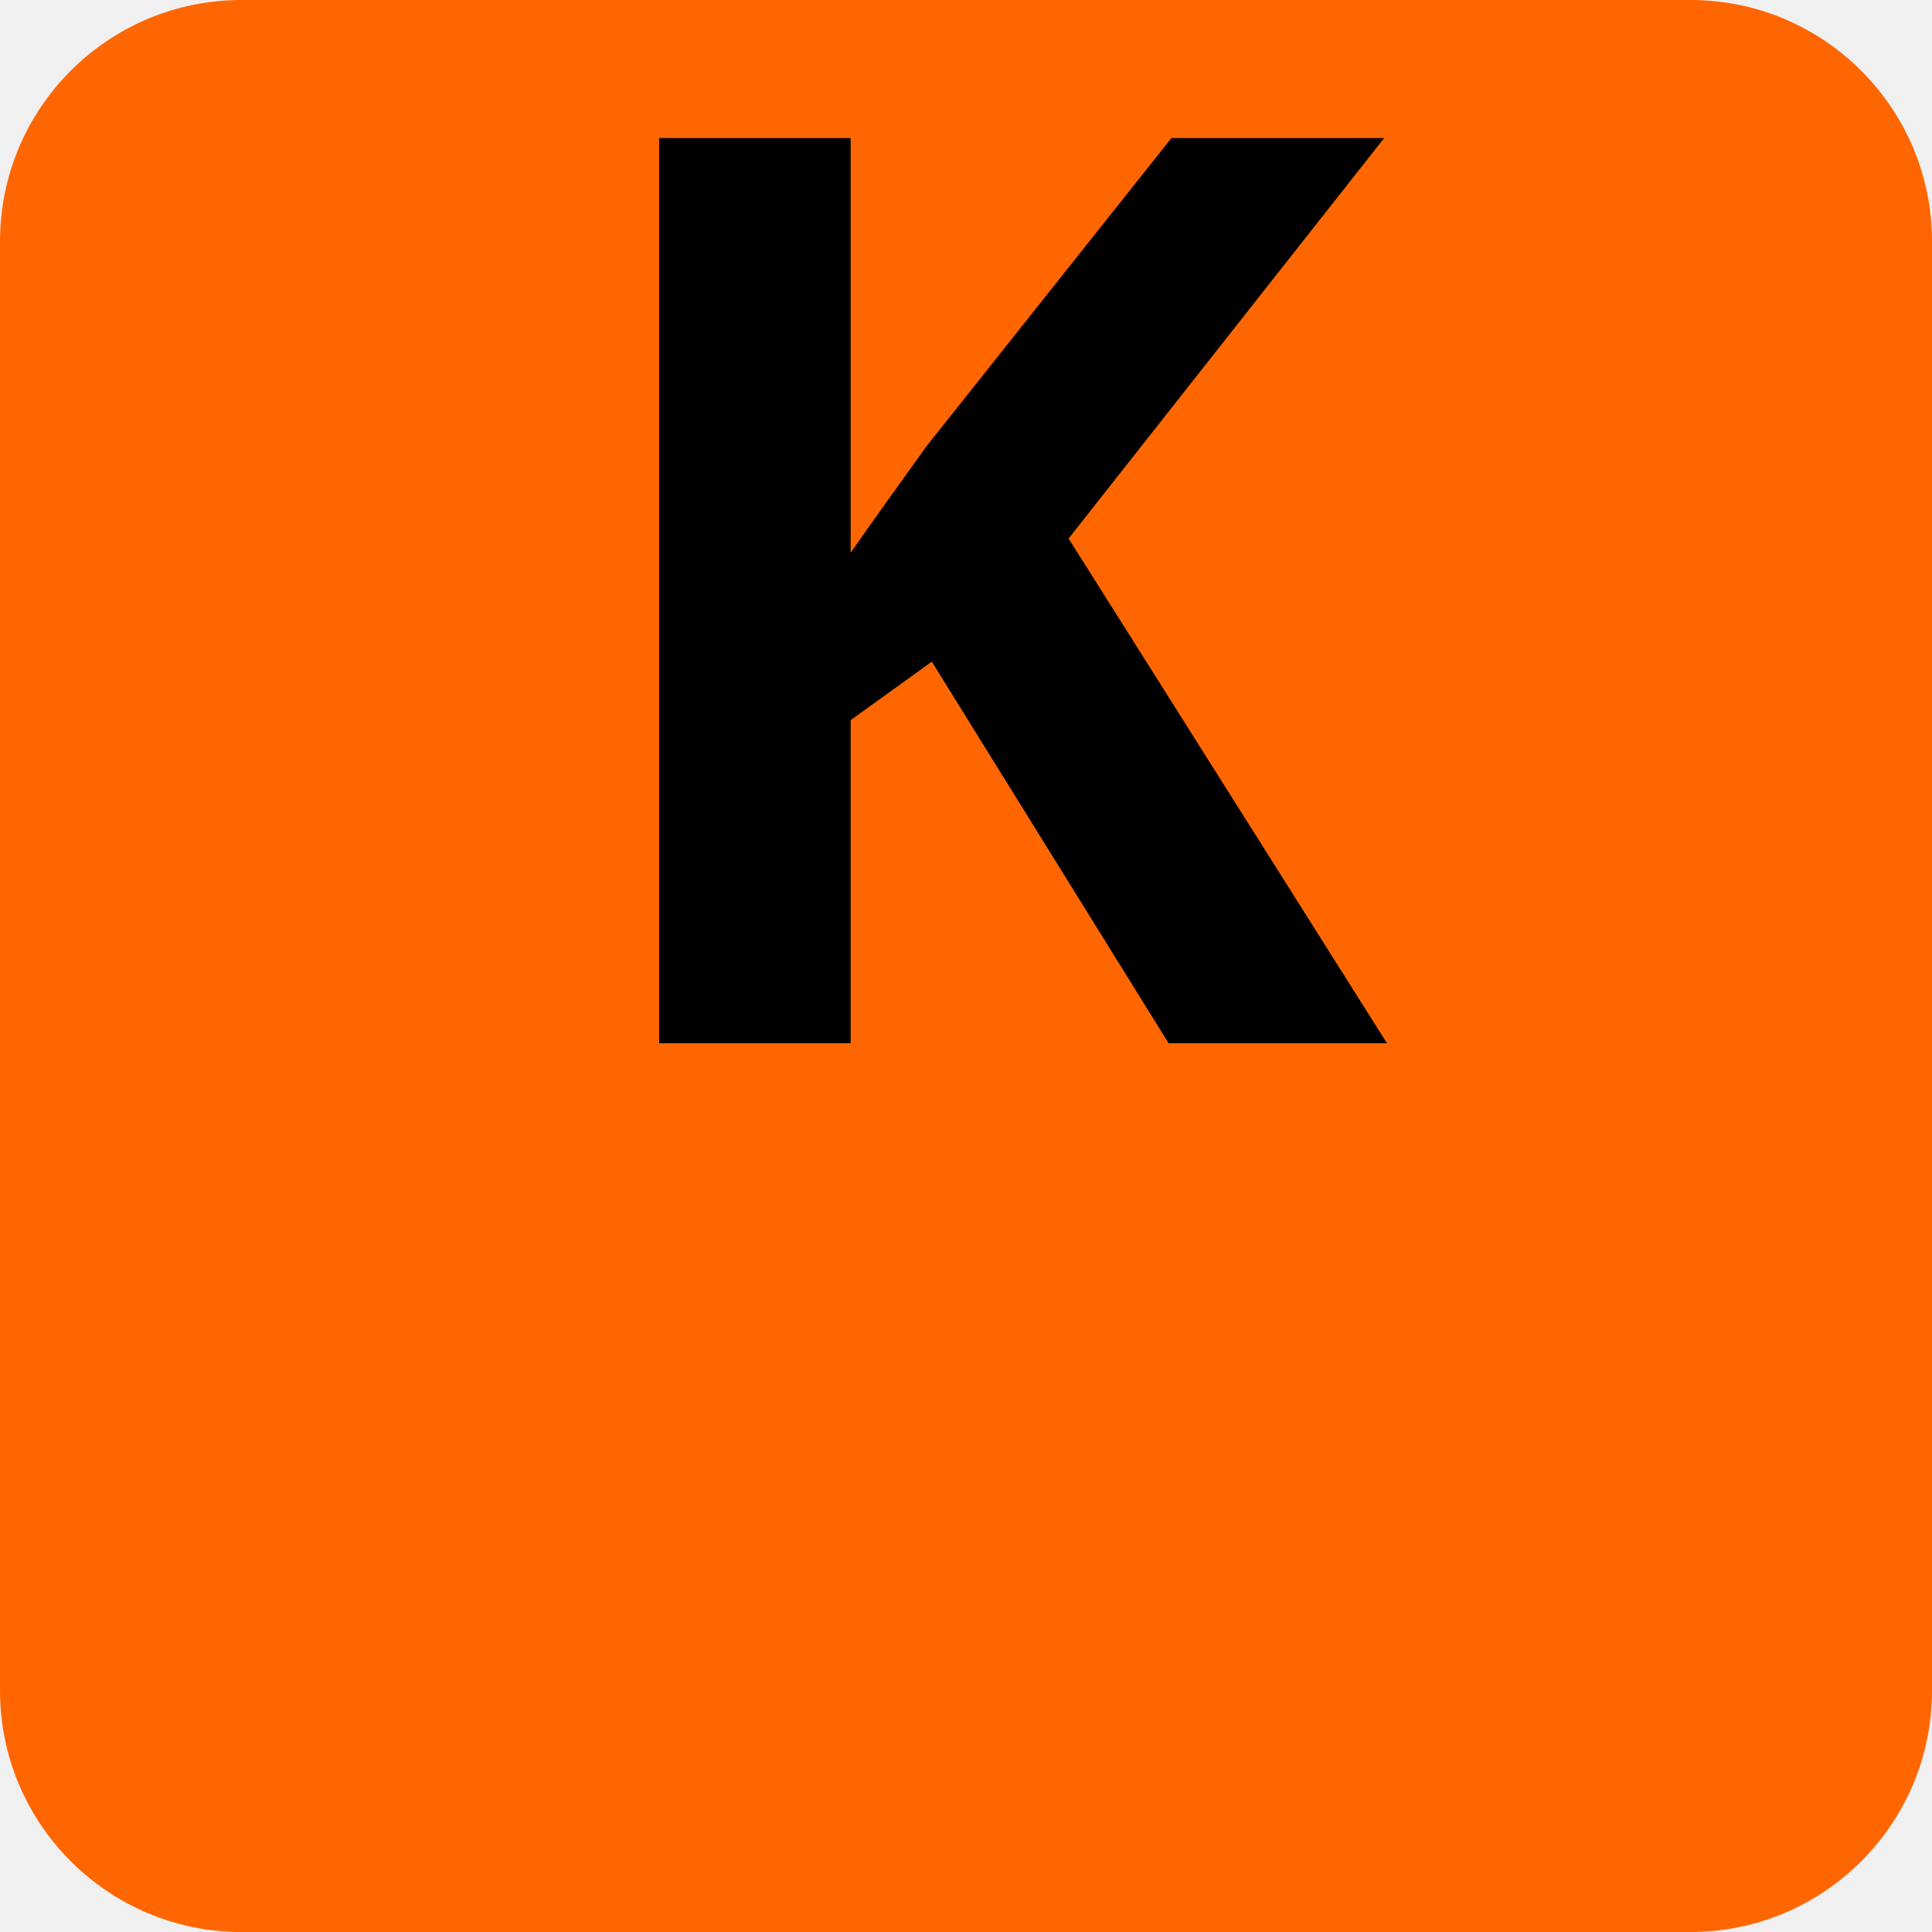
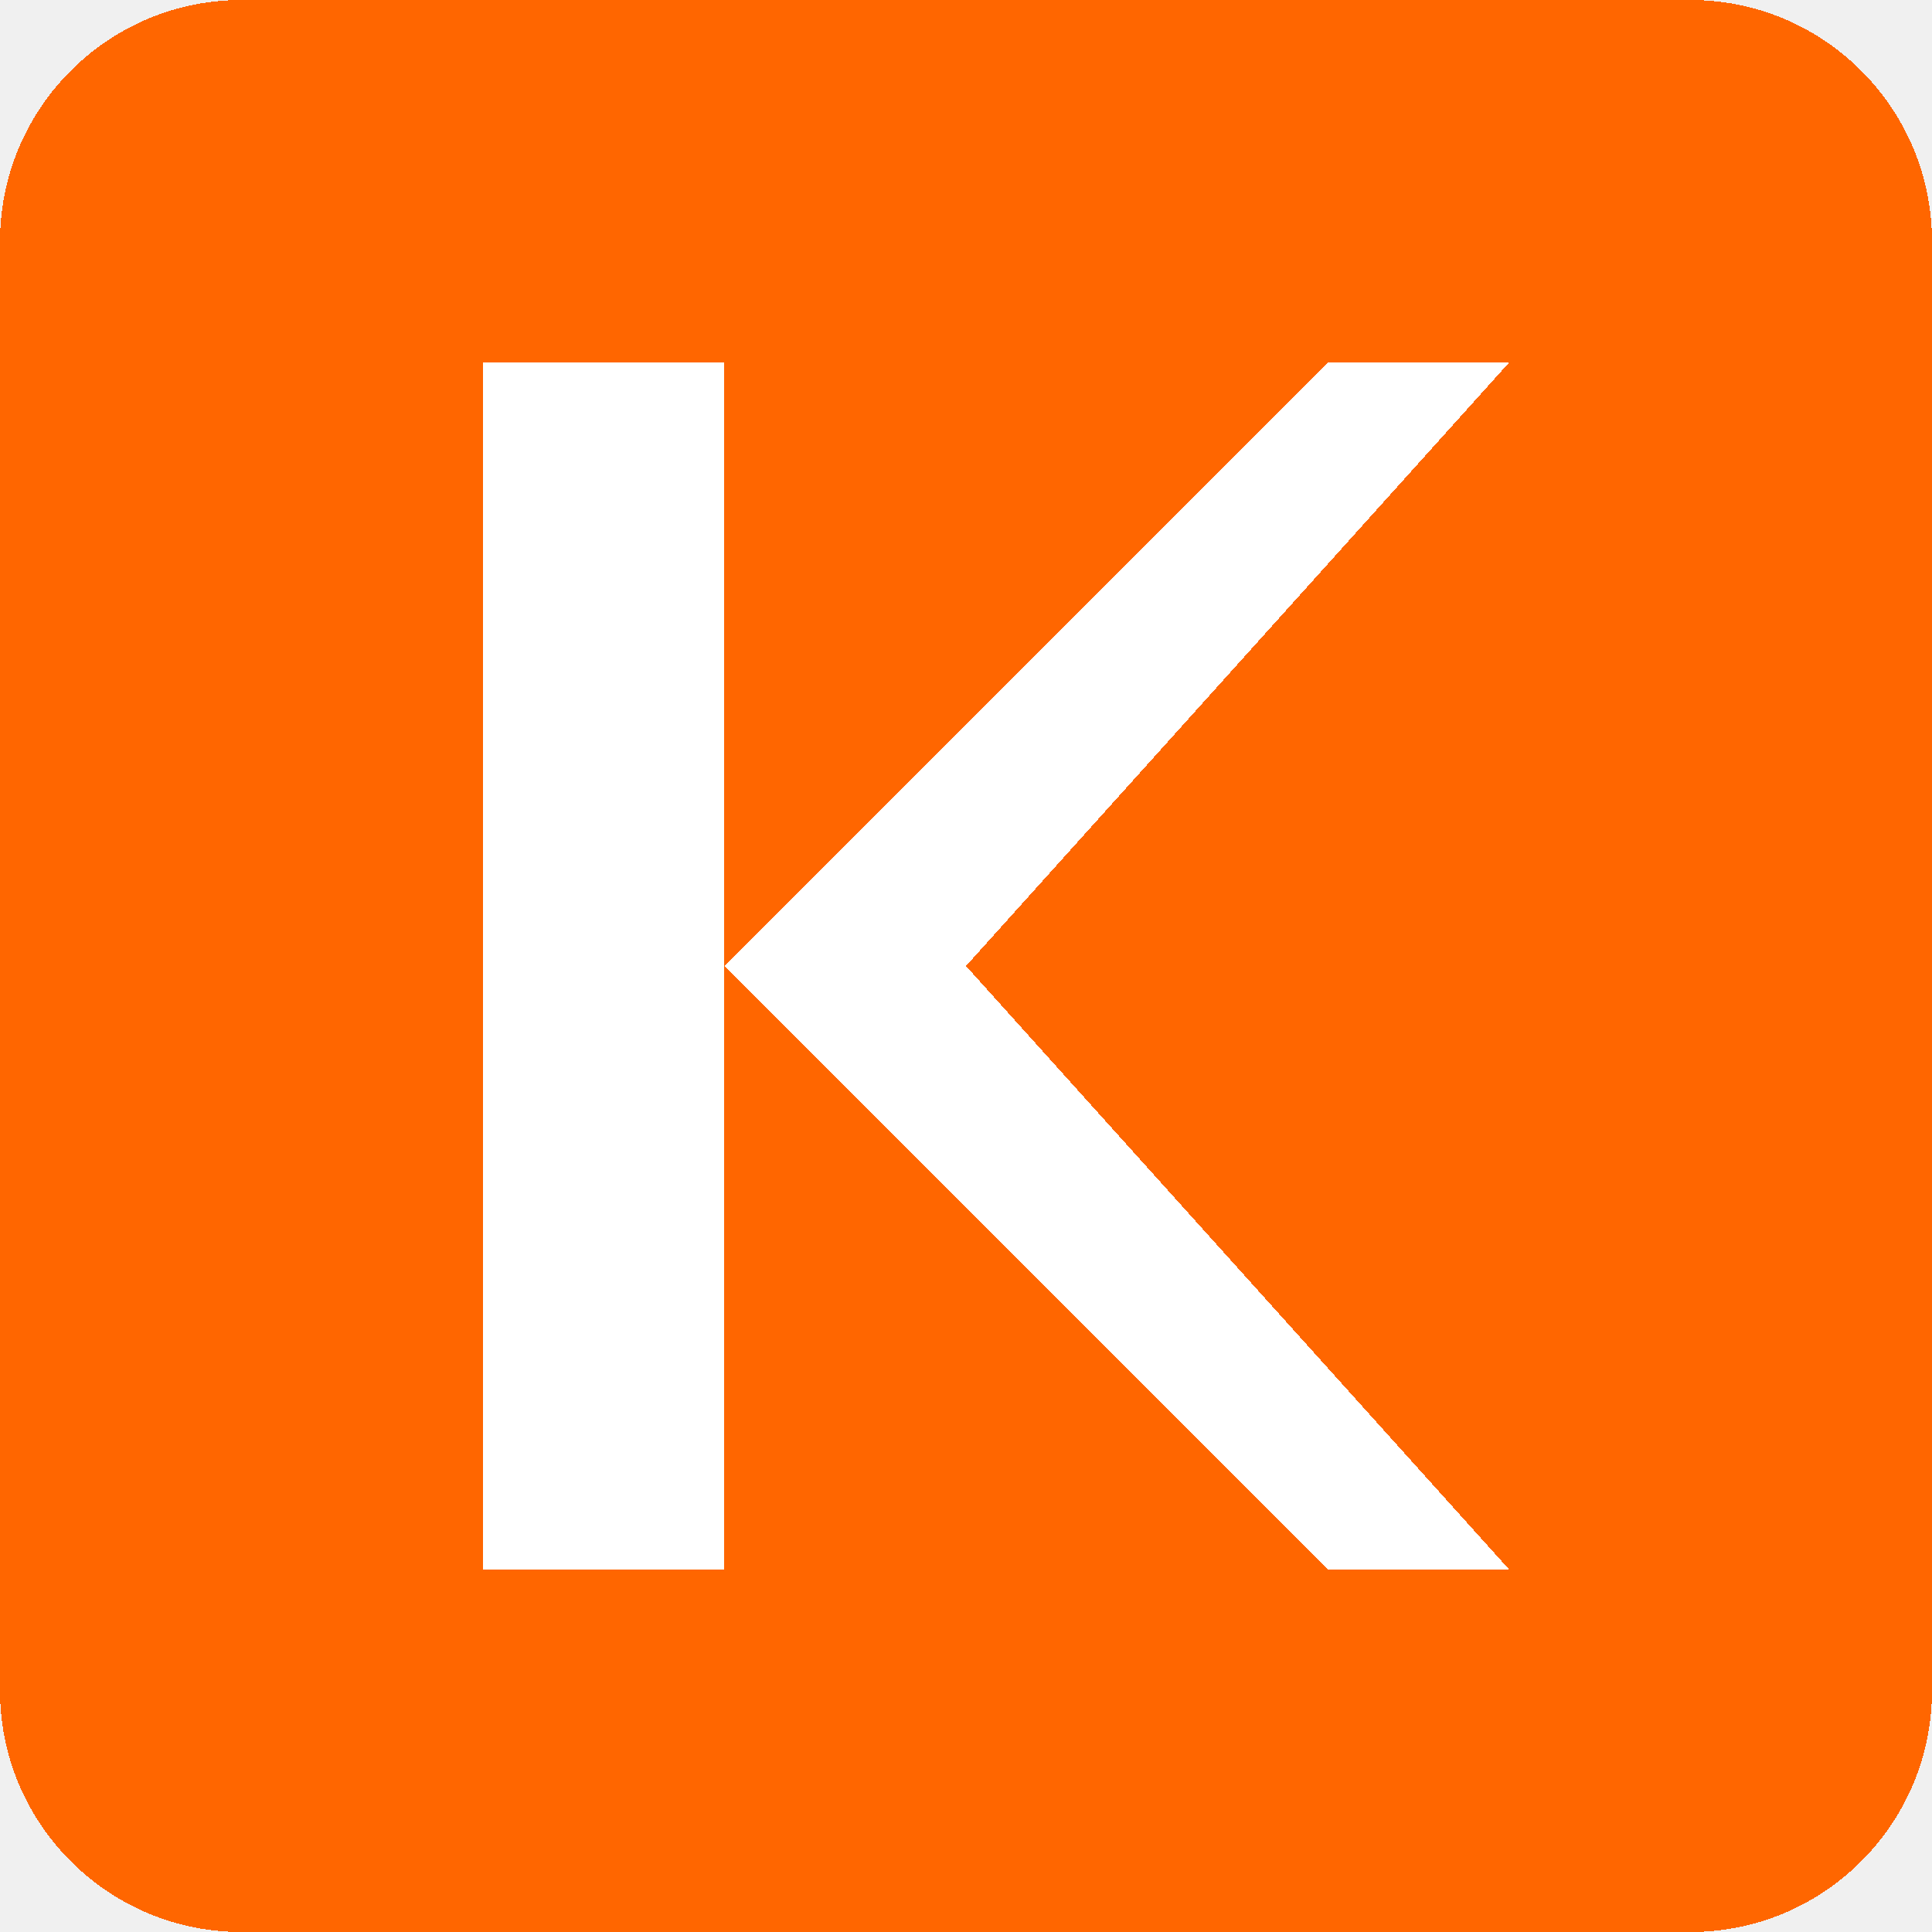
- <svg xmlns="http://www.w3.org/2000/svg" viewBox="0 0 64 64">
+ <svg xmlns="http://www.w3.org/2000/svg" viewBox="0 0 64 64" shape-rendering="crispEdges">
  <rect width="64" height="64" rx="8" fill="#ff6600" />
-   <text x="50%" y="54%" text-anchor="middle" font-family="Verdana, Geneva, sans-serif" font-size="42" font-weight="bold" fill="#000000">K</text>
+   <rect x="16" y="12" width="8" height="40" fill="#ffffff" />
+   <polygon points="24,32 44,12 50,12 32,32" fill="#ffffff" />
+   <polygon points="24,32 32,32 50,52 44,52" fill="#ffffff" />
</svg>
